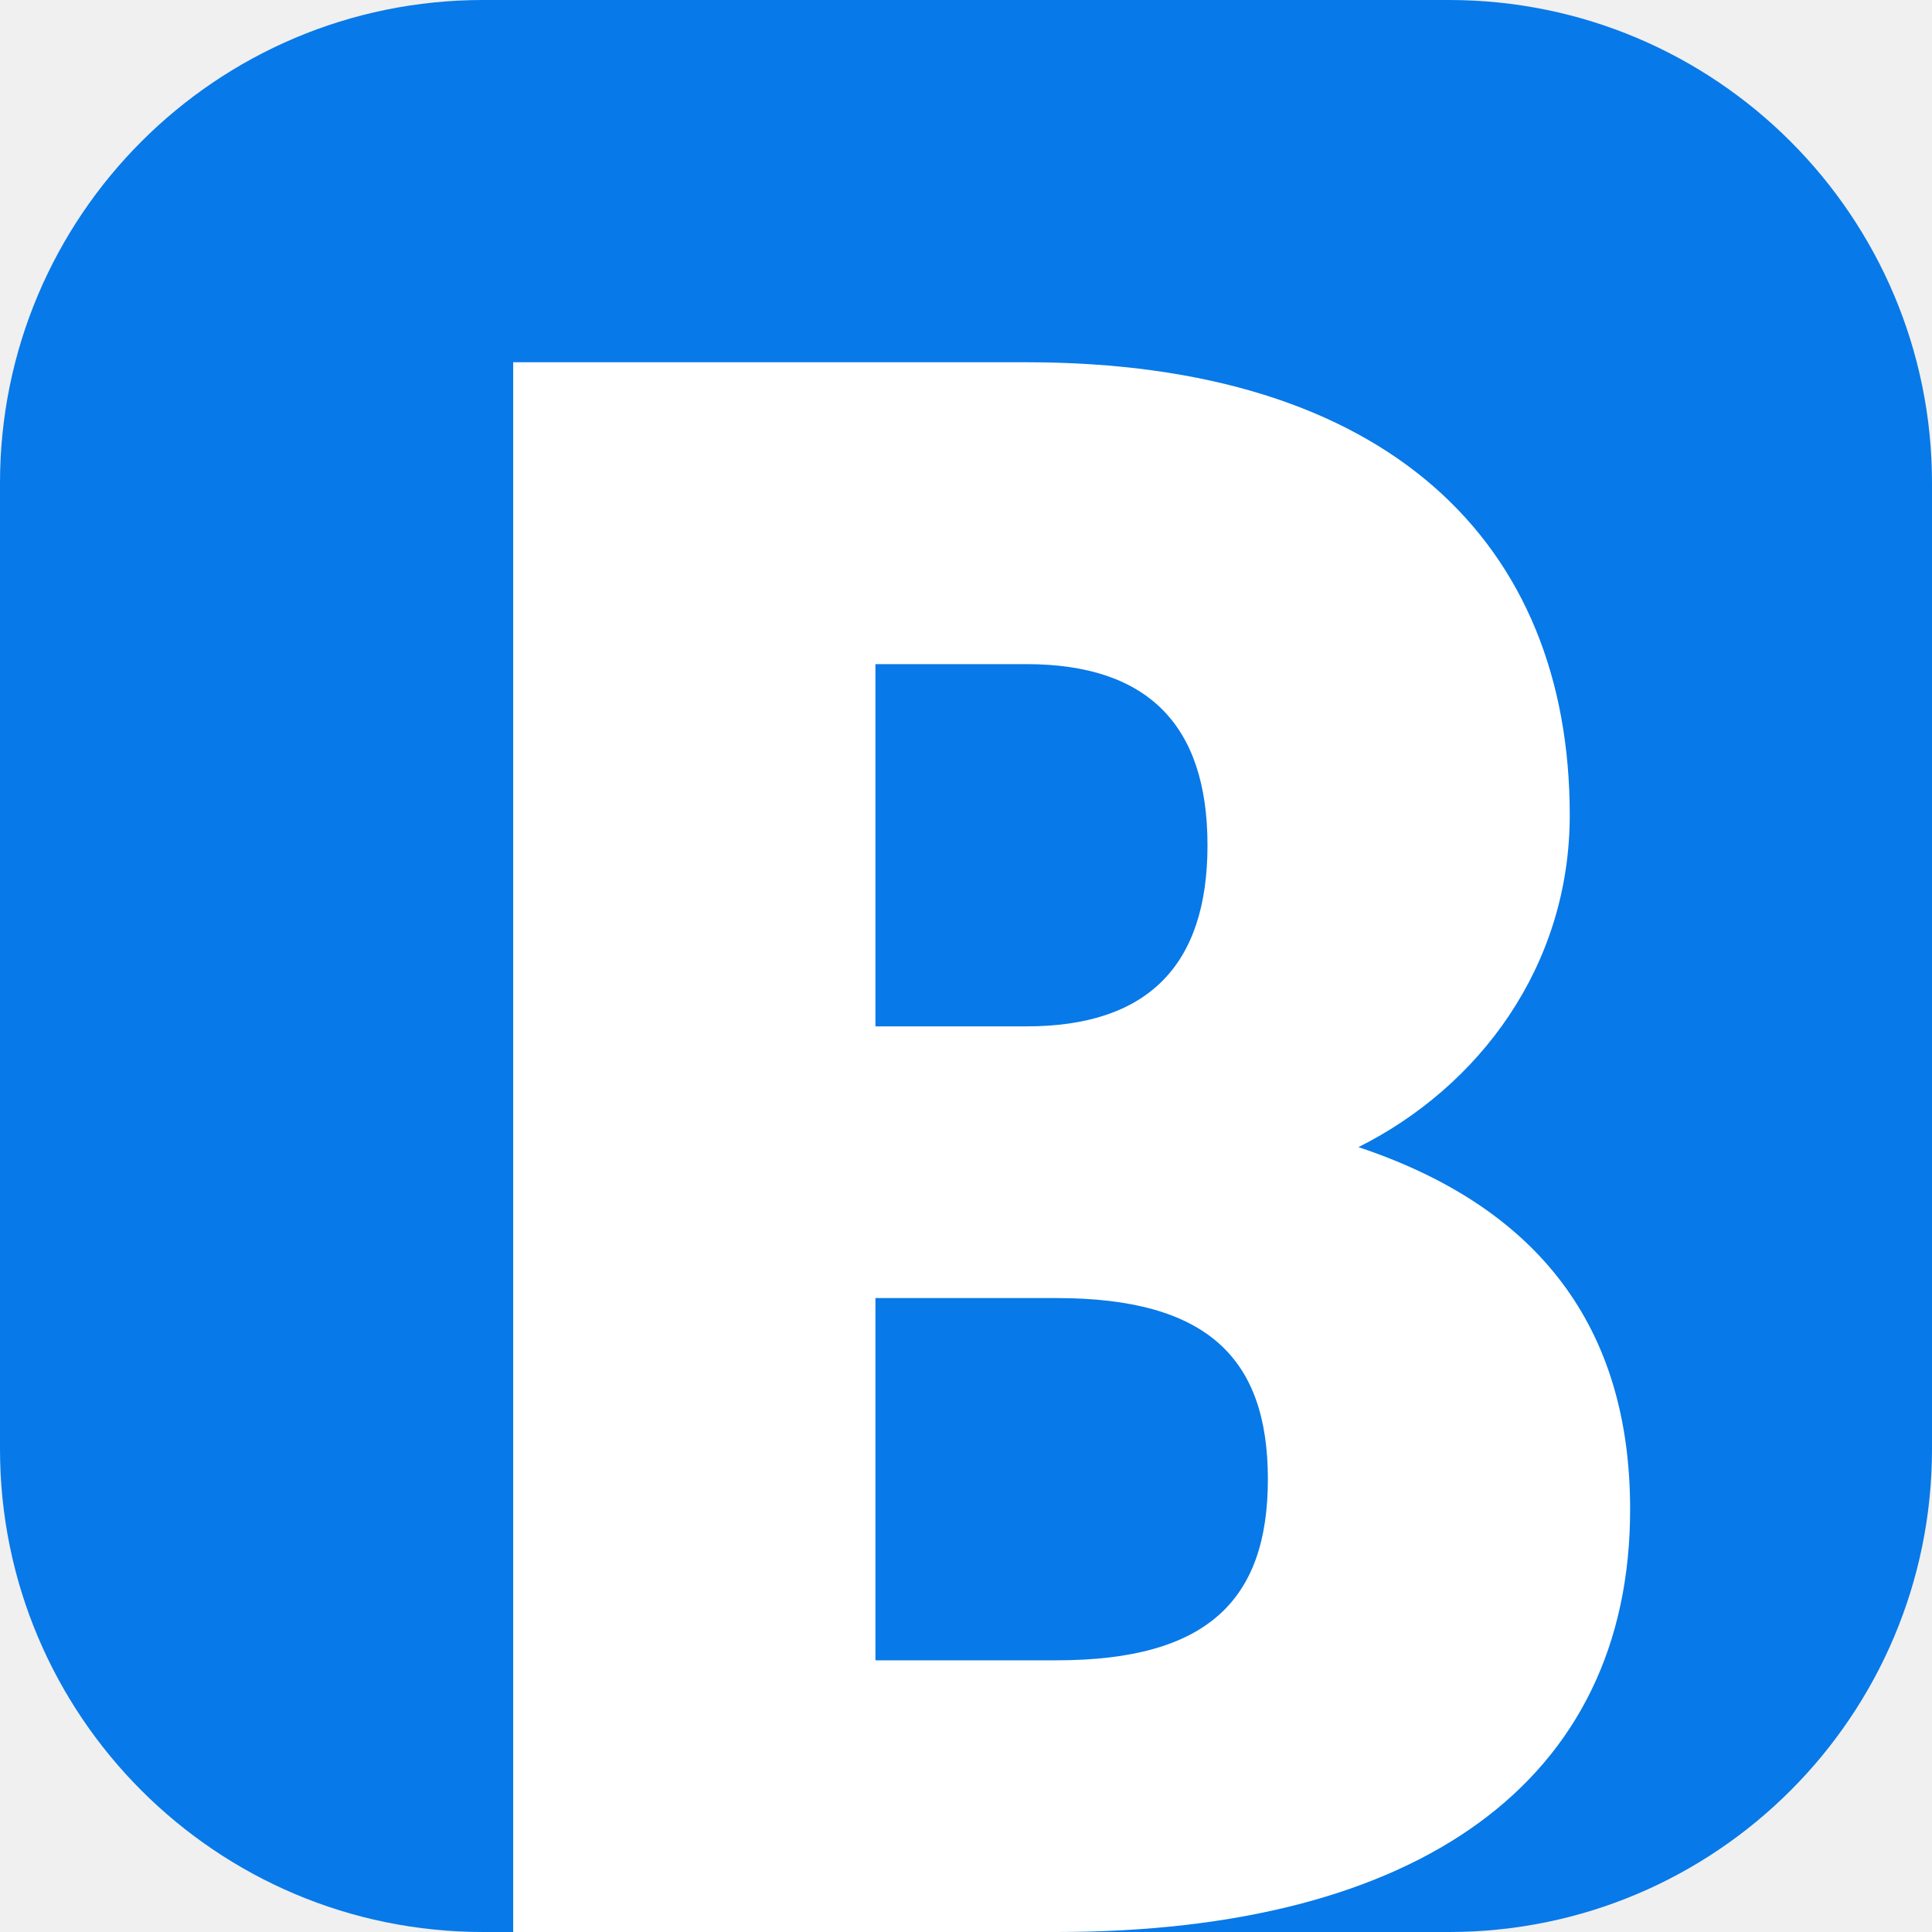
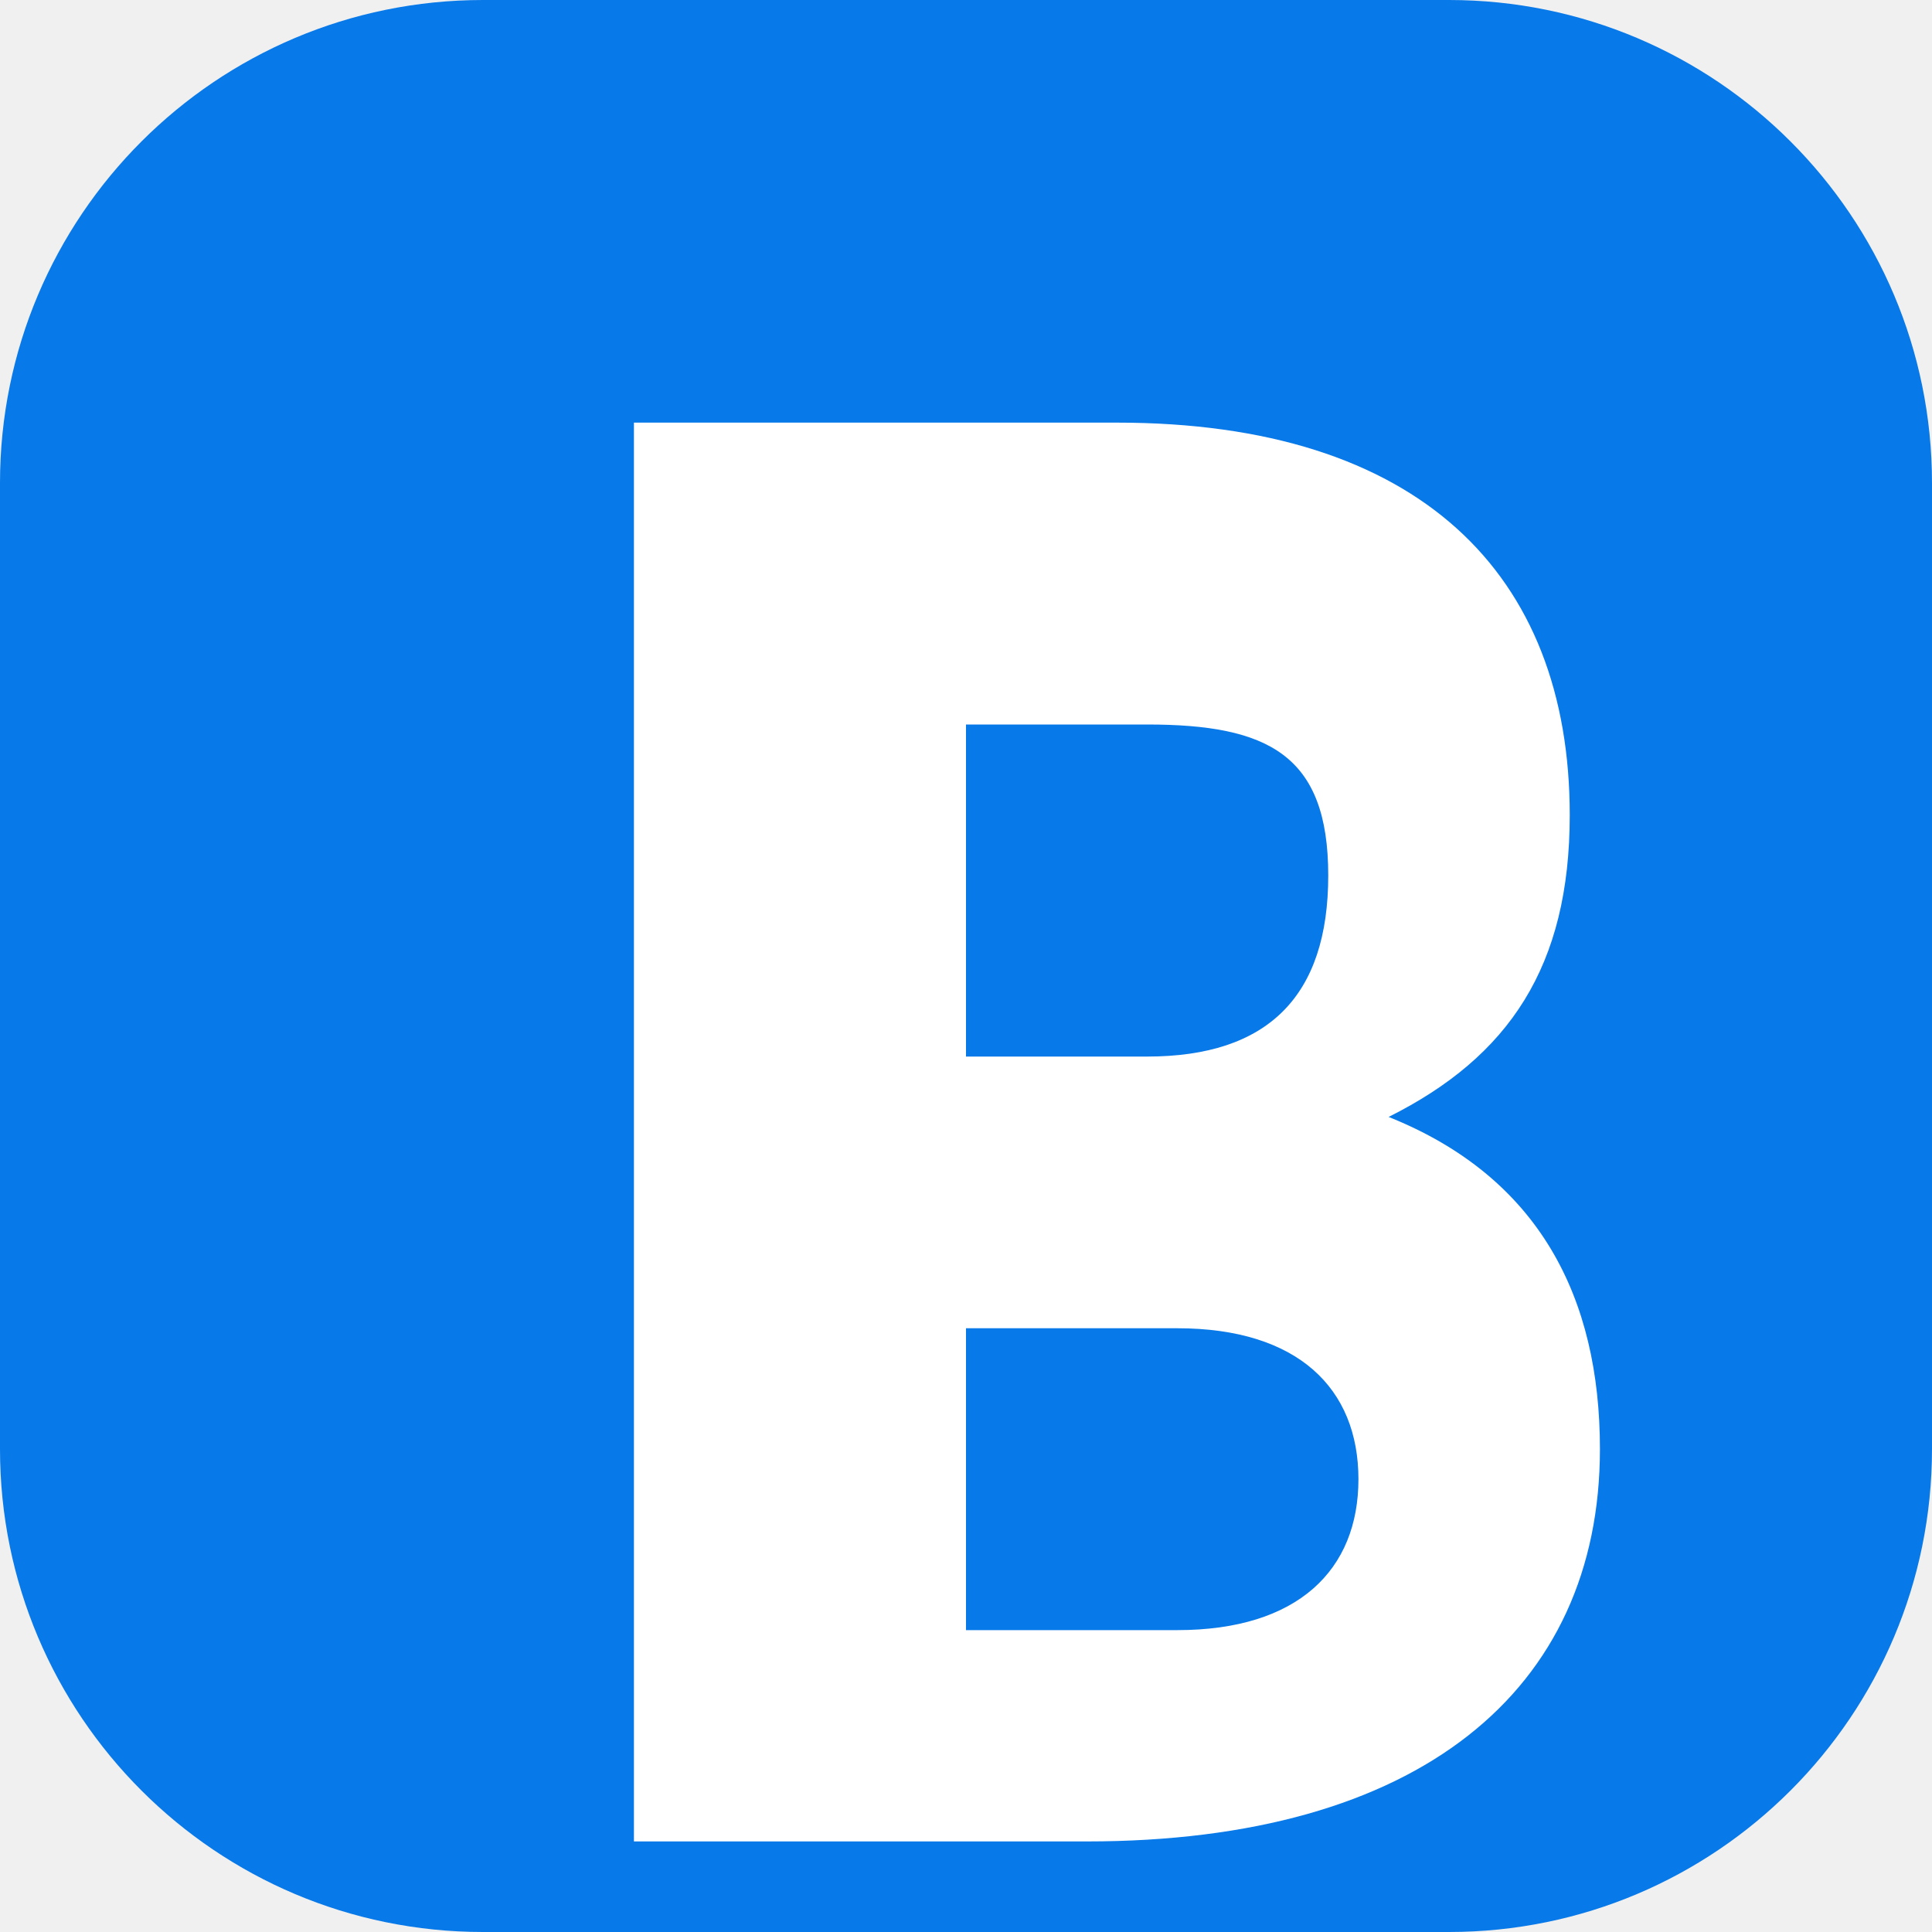
<svg xmlns="http://www.w3.org/2000/svg" viewBox="0 0 64 64">
  <rect width="64" height="64" rx="16" fill="#0879e8" />
-   <path d="M17 12h17c12 0 18 6 18 15 0 5-3 9-7 11 6 2 9 6 9 12 0 9-7 14-19 14H17V12zm12 10v12h5c4 0 6-2 6-6s-2-6-6-6h-5zm0 21v12h6c5 0 7-2 7-6s-2-6-7-6h-6z" fill="white" />
+   <path d="M21 14h16c10 0 15 5 15 13 0 5-2 8-6 10 5 2 7 6 7 11 0 8-6 13-17 13H21V14zm11 10v11h6c4 0 6-2 6-6s-2-5-6-5h-6zm0 20v10h7c4 0 6-2 6-5s-2-5-6-5h-7z" fill="#fff" />
</svg>
